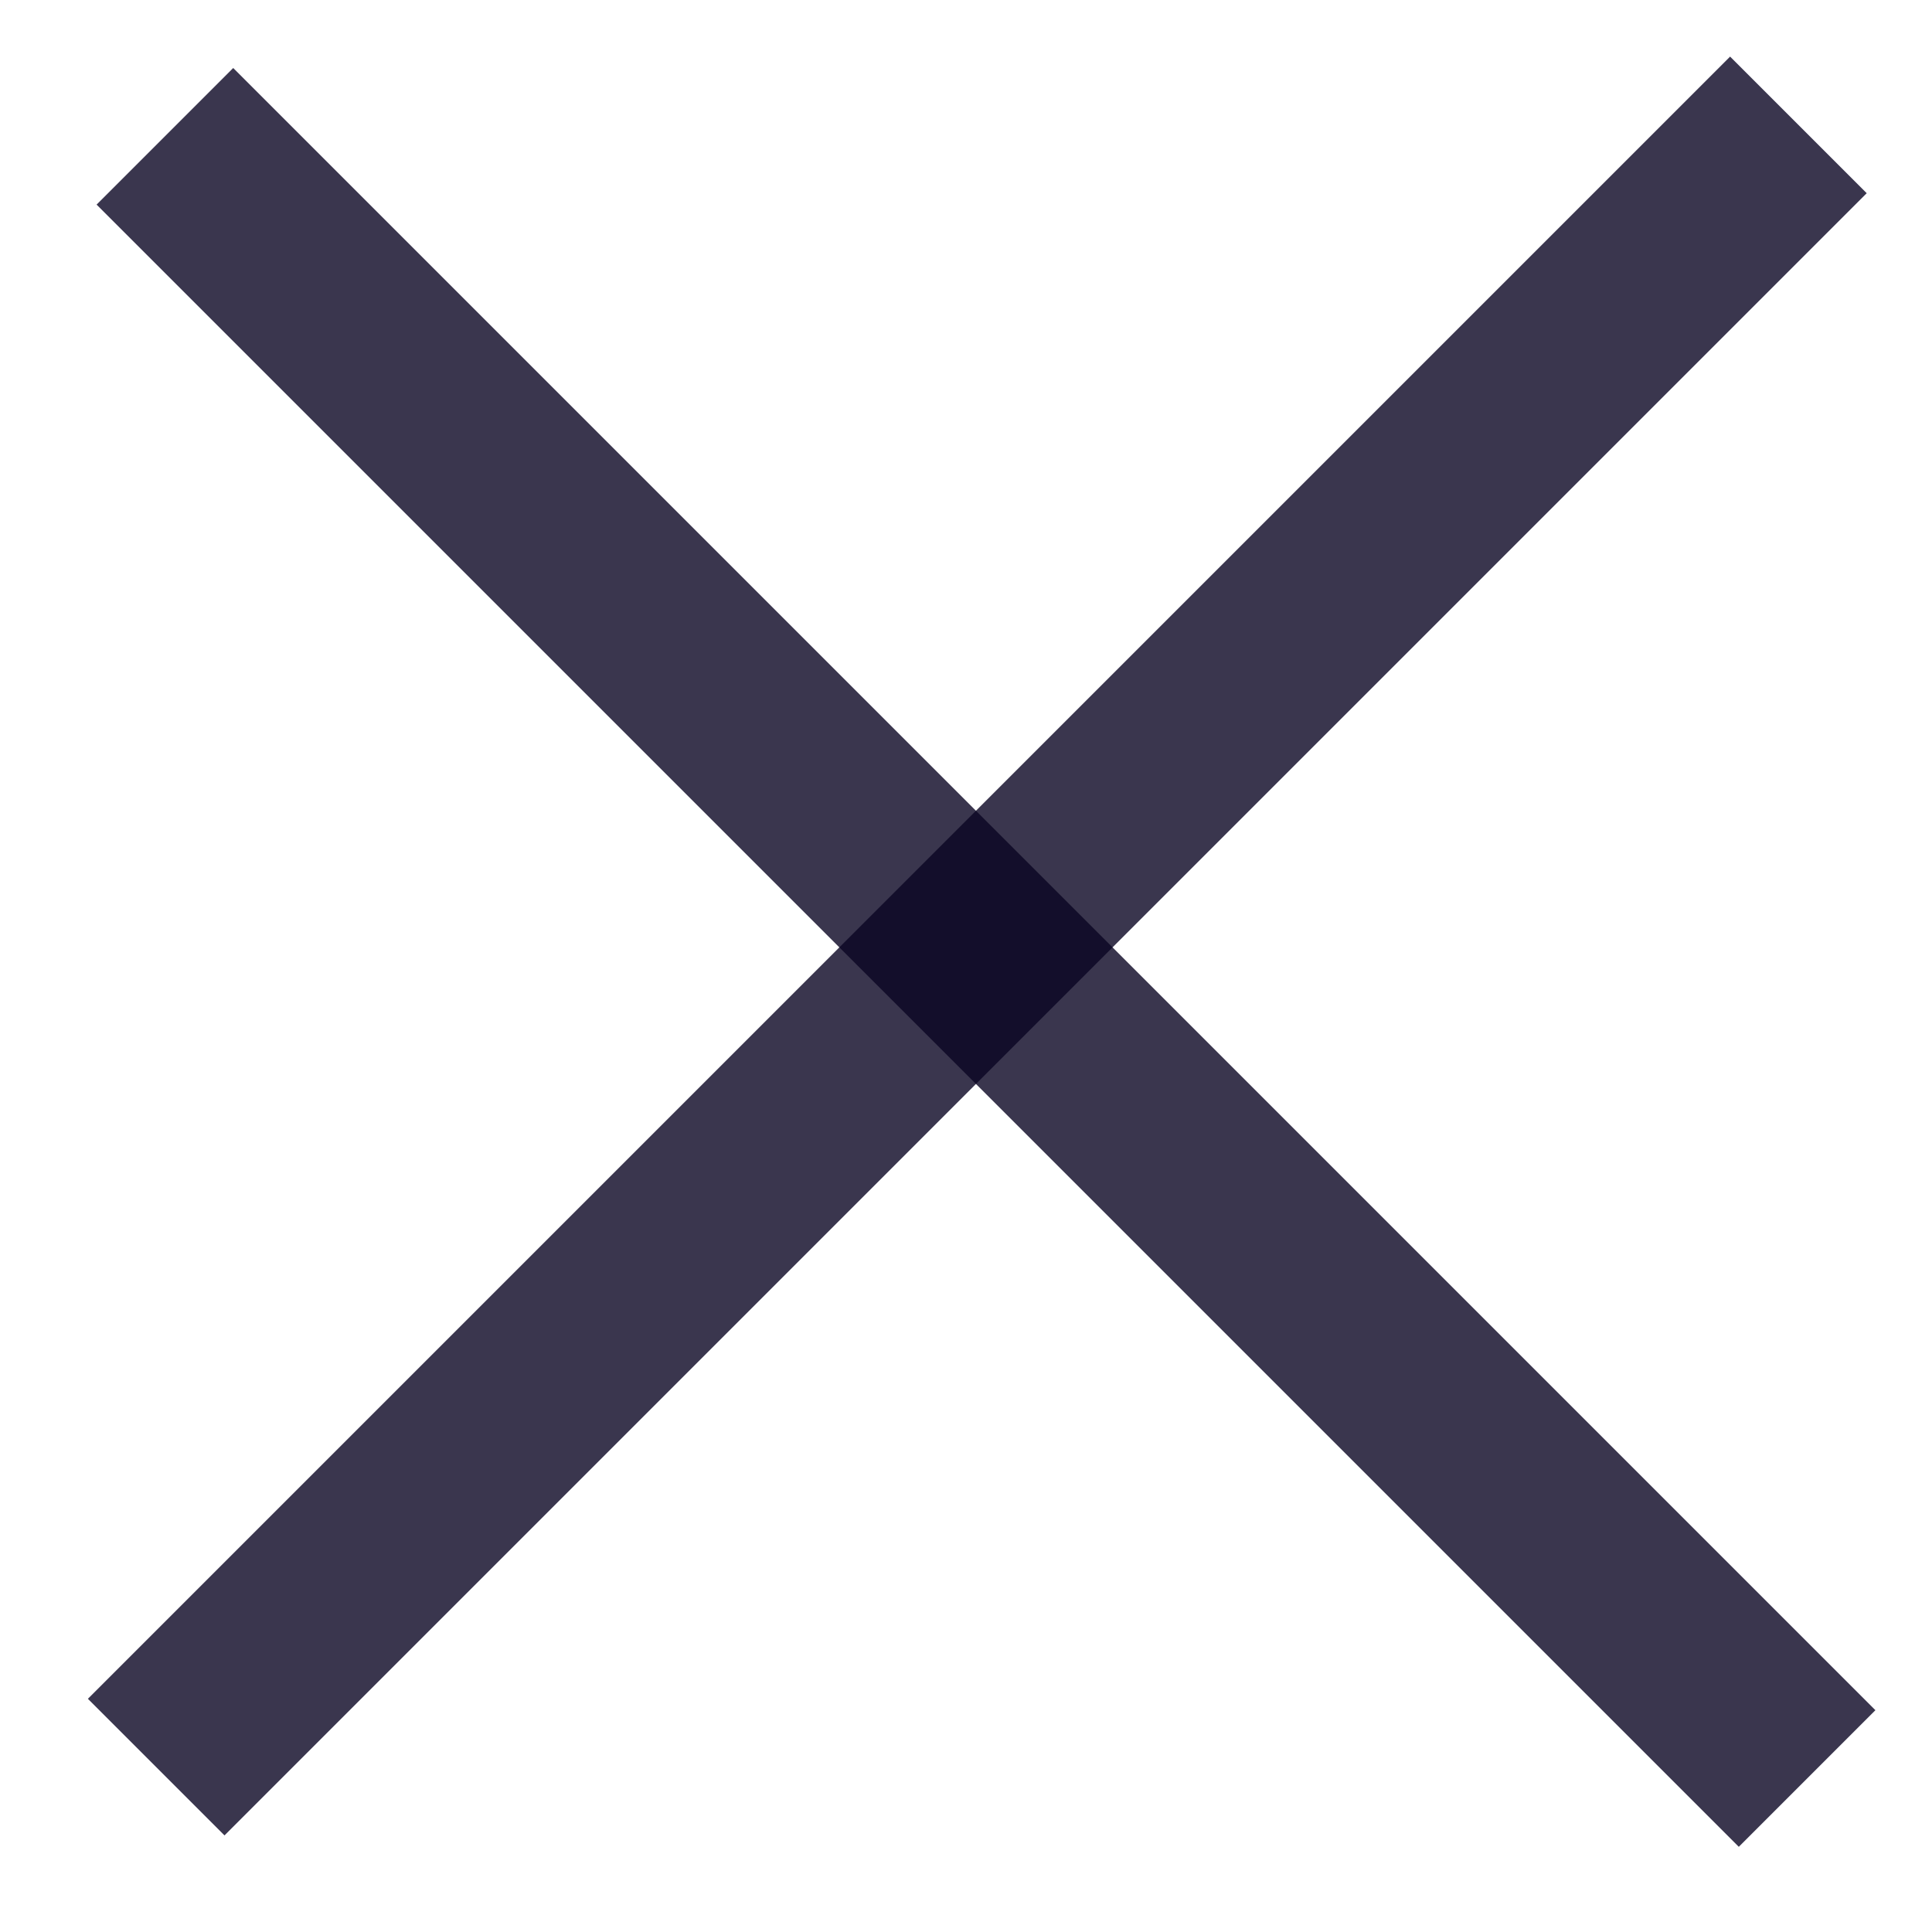
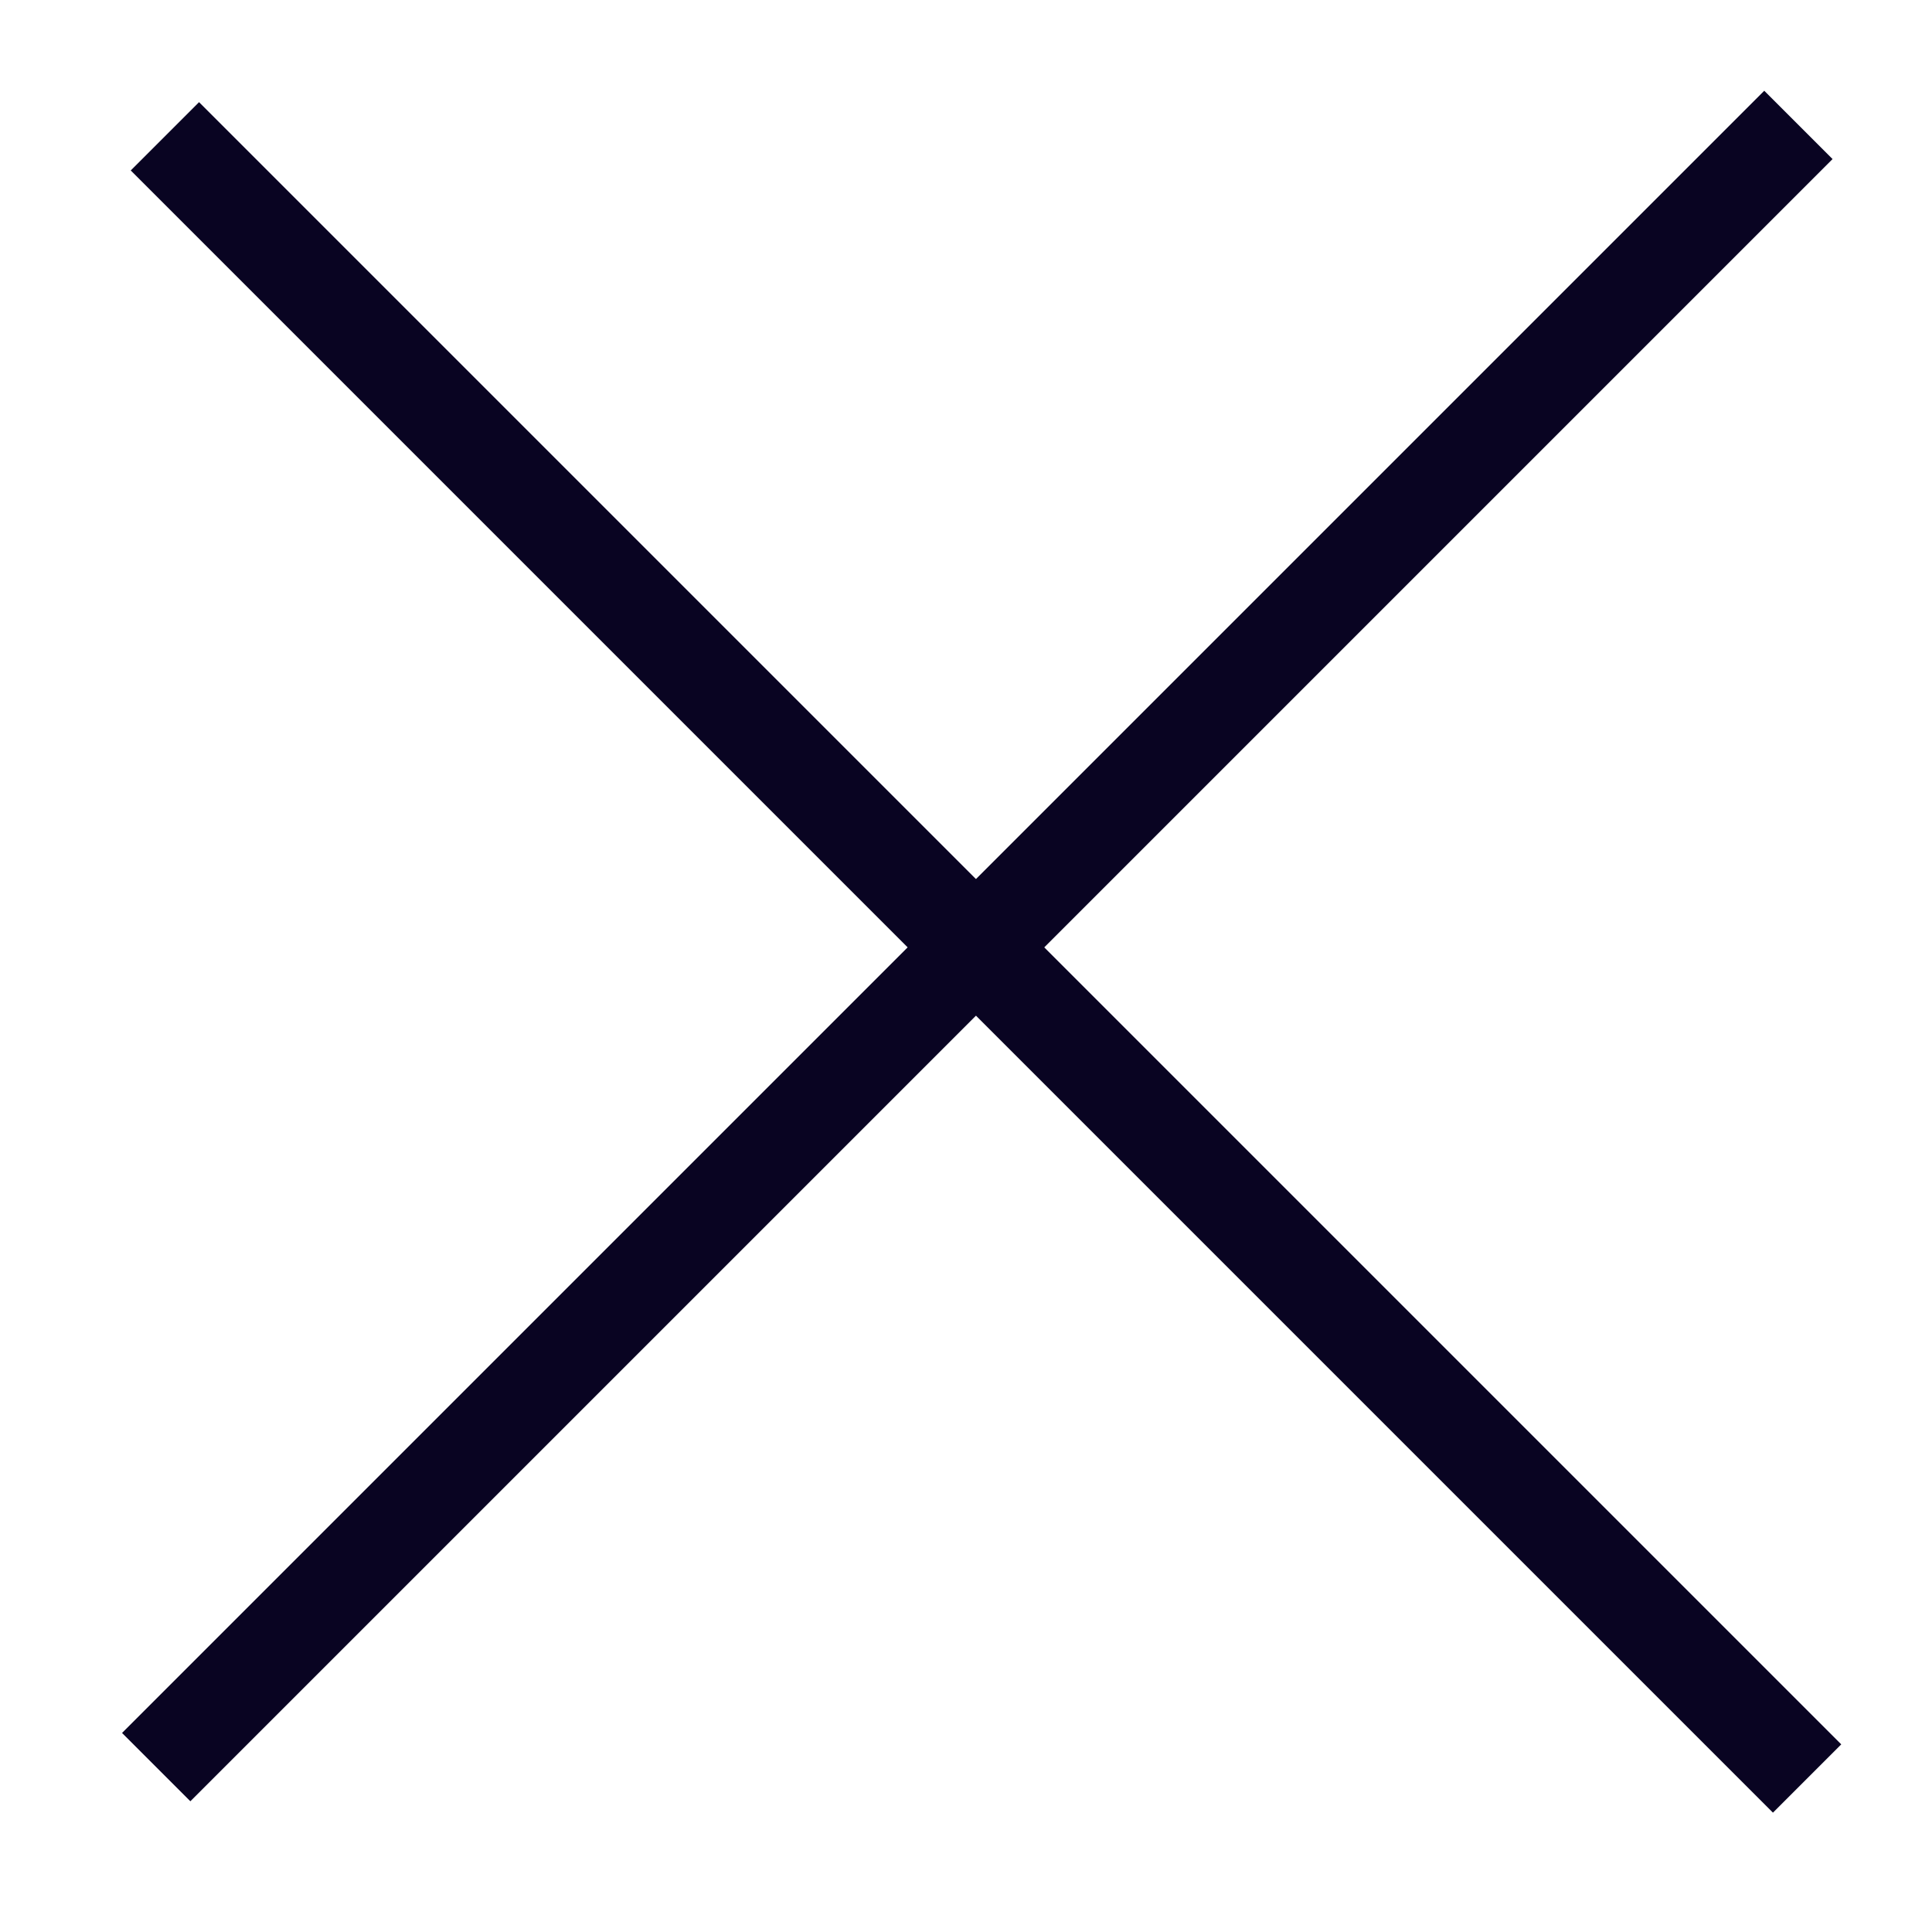
<svg xmlns="http://www.w3.org/2000/svg" width="20" height="20" viewBox="0 0 20 20" fill="none" data-v-04e92bea="">
-   <line x1="1.707" y1="1.411" x2="18.707" y2="18.411" stroke="#090422" stroke-opacity="0.8" stroke-width="2px" data-v-04e92bea="" fill="none" />
-   <line x1="1.617" y1="18.293" x2="18.617" y2="1.293" stroke="#090422" stroke-opacity="0.8" stroke-width="2px" data-v-04e92bea="" fill="none" />
+   <line x1="1.707" y1="1.411" x2="18.707" y2="18.411" stroke="#090422" strokeOpacity="0.8" strokeWidth="2px" data-v-04e92bea="" fill="none" />
+   <line x1="1.617" y1="18.293" x2="18.617" y2="1.293" stroke="#090422" strokeOpacity="0.8" strokeWidth="2px" data-v-04e92bea="" fill="none" />
</svg>
